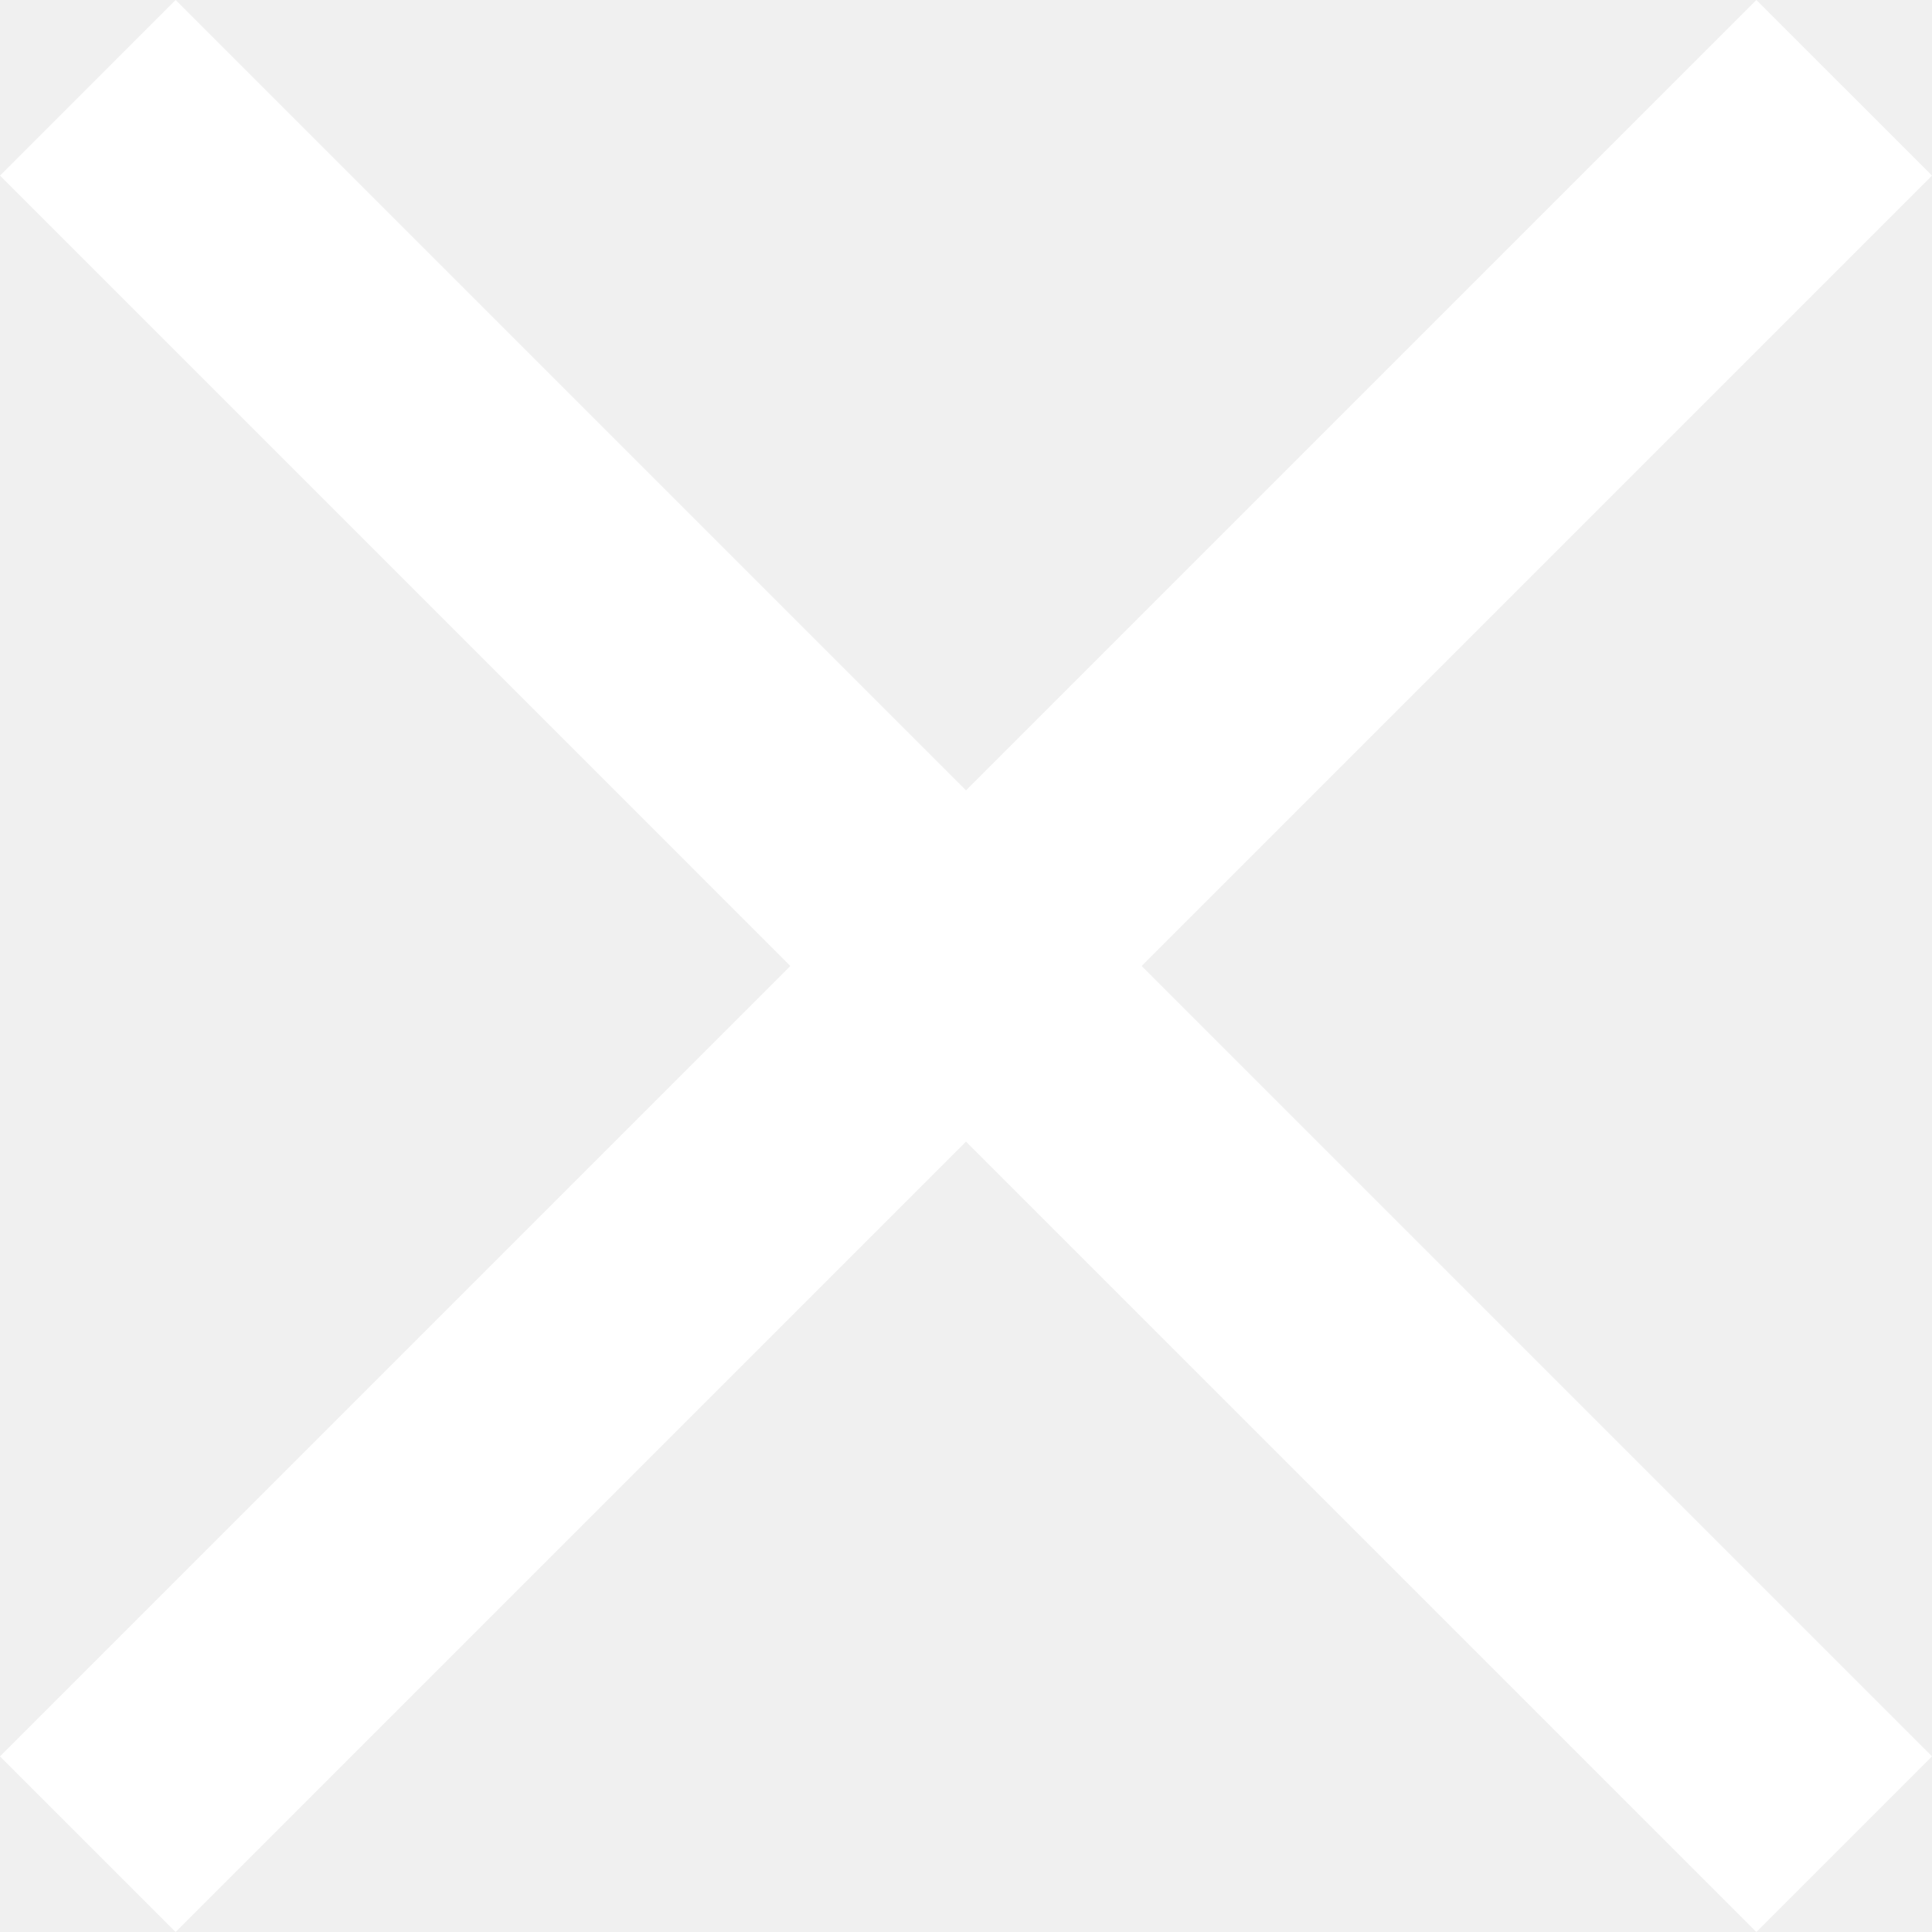
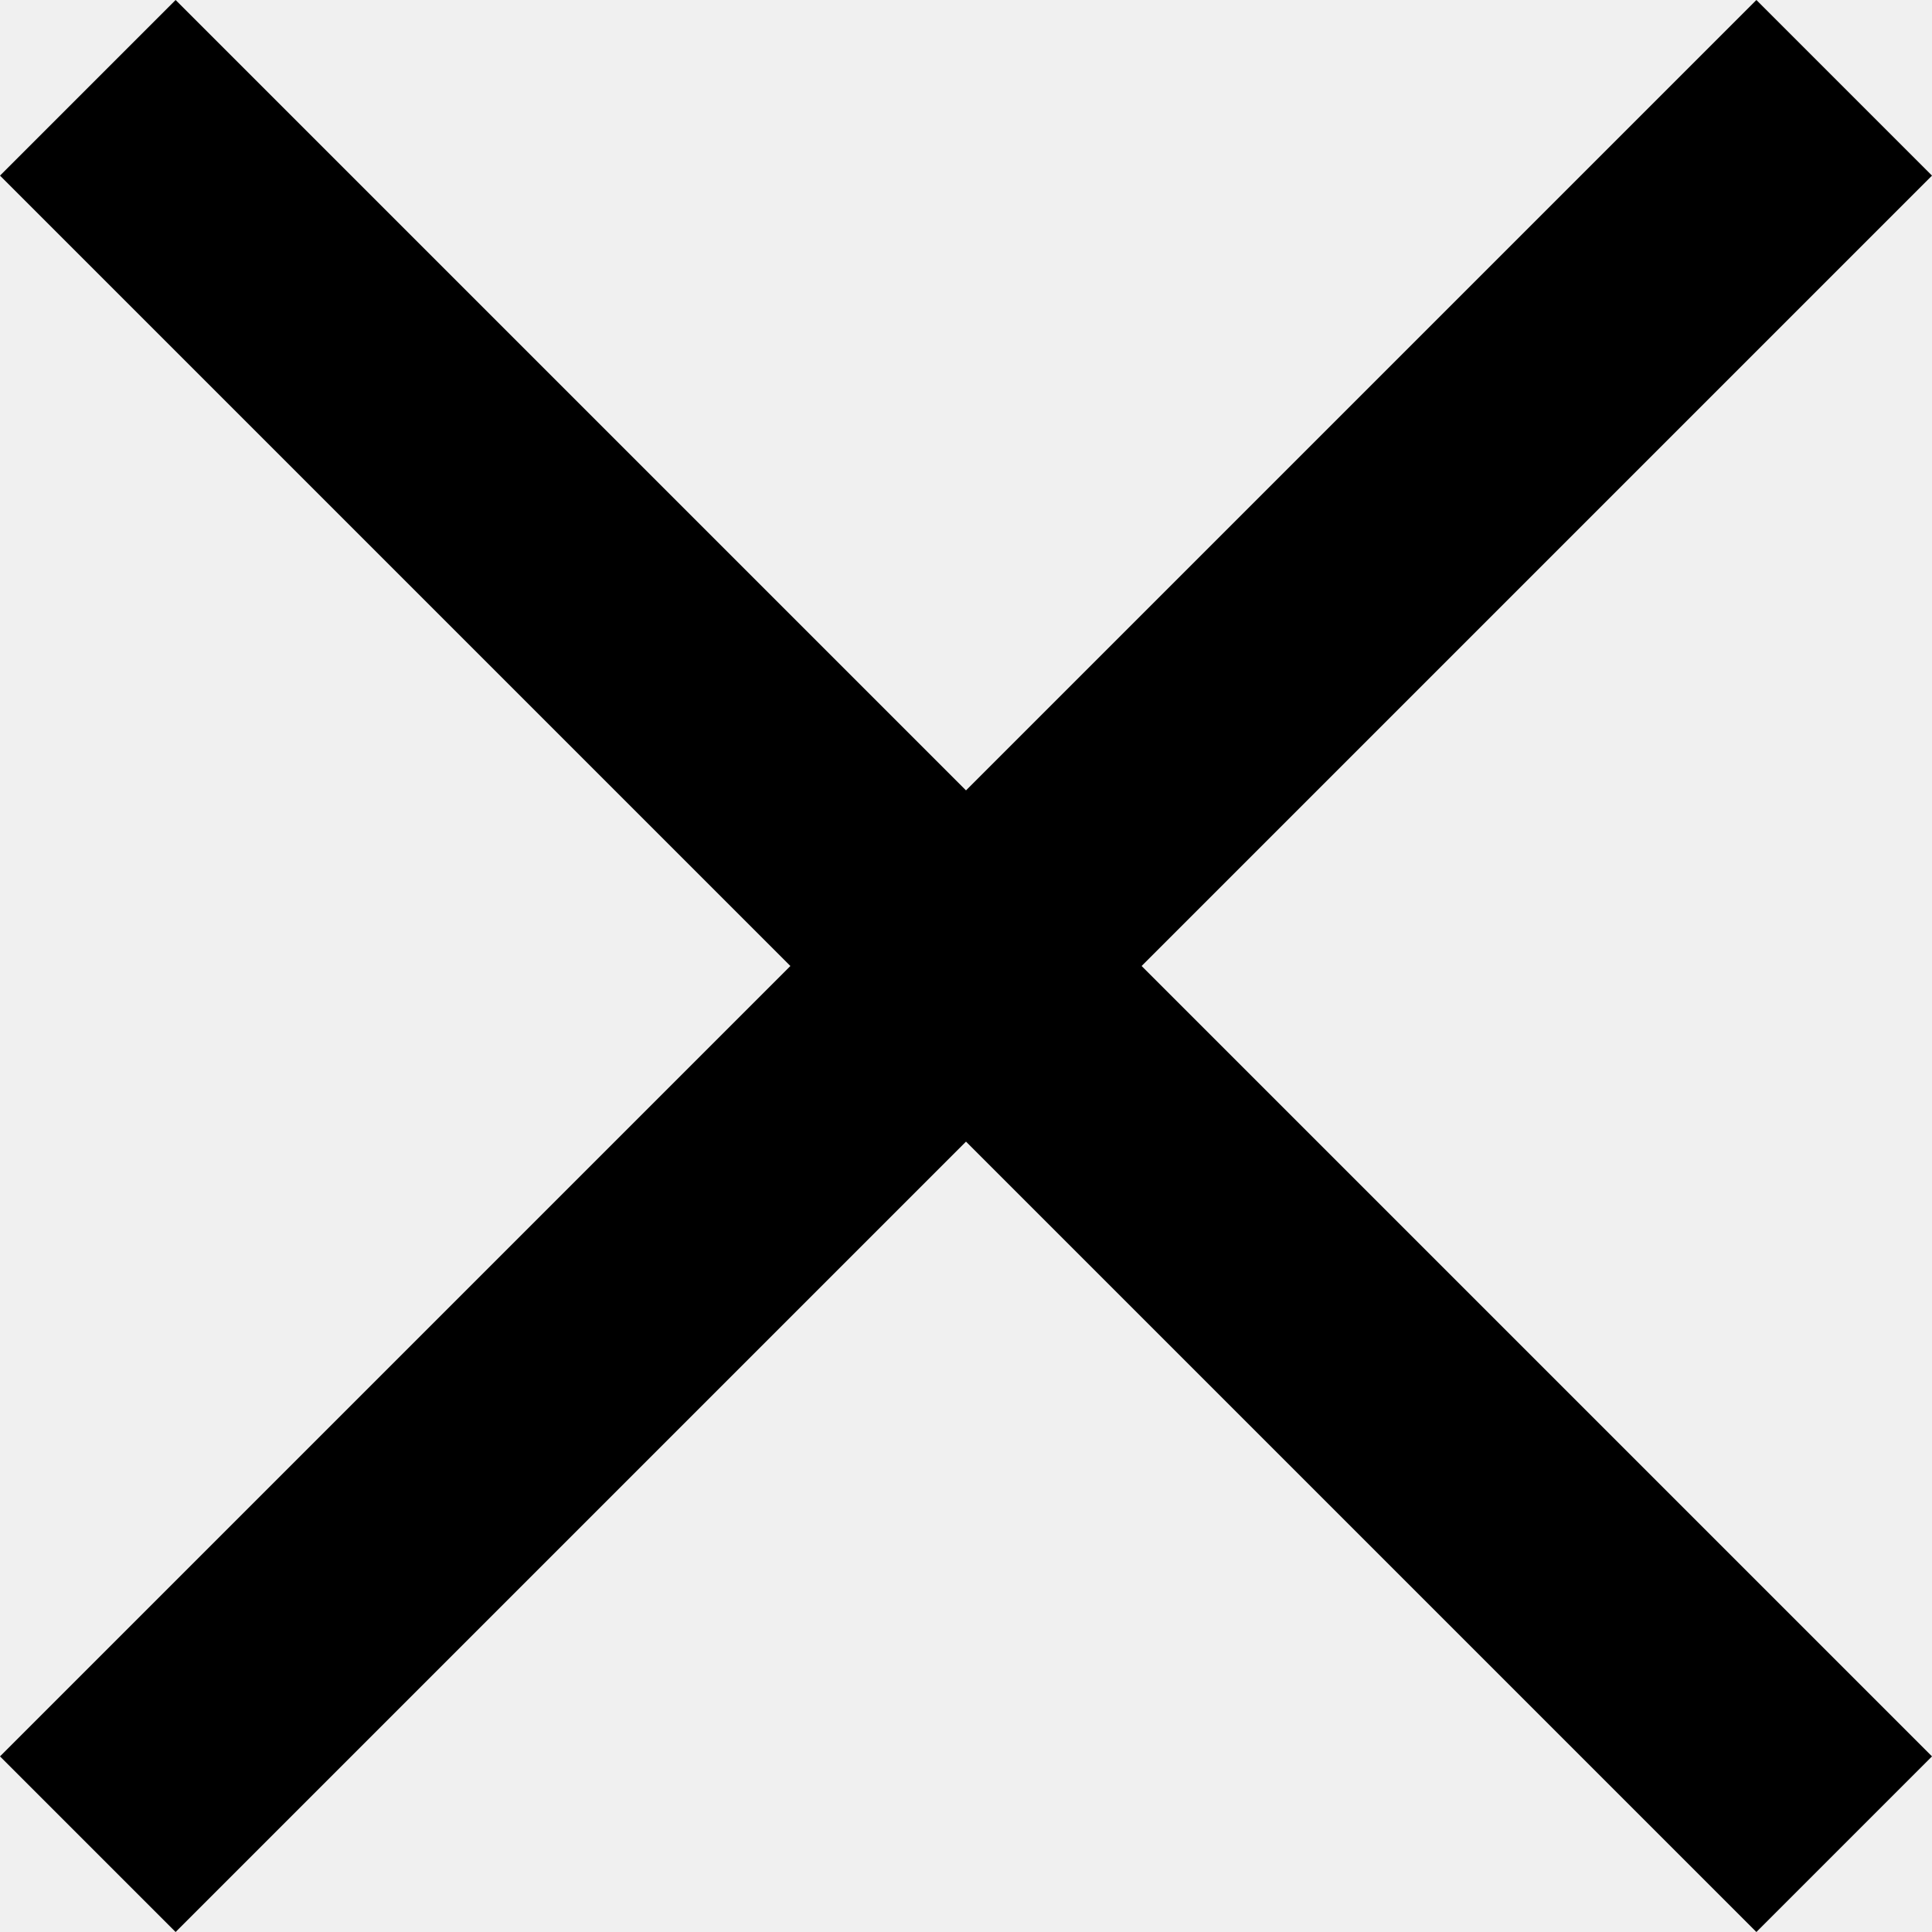
- <svg xmlns="http://www.w3.org/2000/svg" viewBox="0 0 10 10" fill="none">
-   <path d="M5 4.091L0.909 0L5.98482e-05 0.909L4.091 5L0 9.091L0.909 10L5 5.909L9.091 10L10 9.091L5.909 5L10 0.909L9.091 9.96197e-06L5 4.091Z" fill="white" />
+ <svg xmlns="http://www.w3.org/2000/svg" viewBox="0 0 10 10">
+   <path d="M5 4.091L0.909 0L5.98482e-05 0.909L4.091 5L0 9.091L0.909 10L5 5.909L9.091 10L10 9.091L5.909 5L10 0.909L9.091 9.96197e-06L5 4.091Z" />
</svg>
